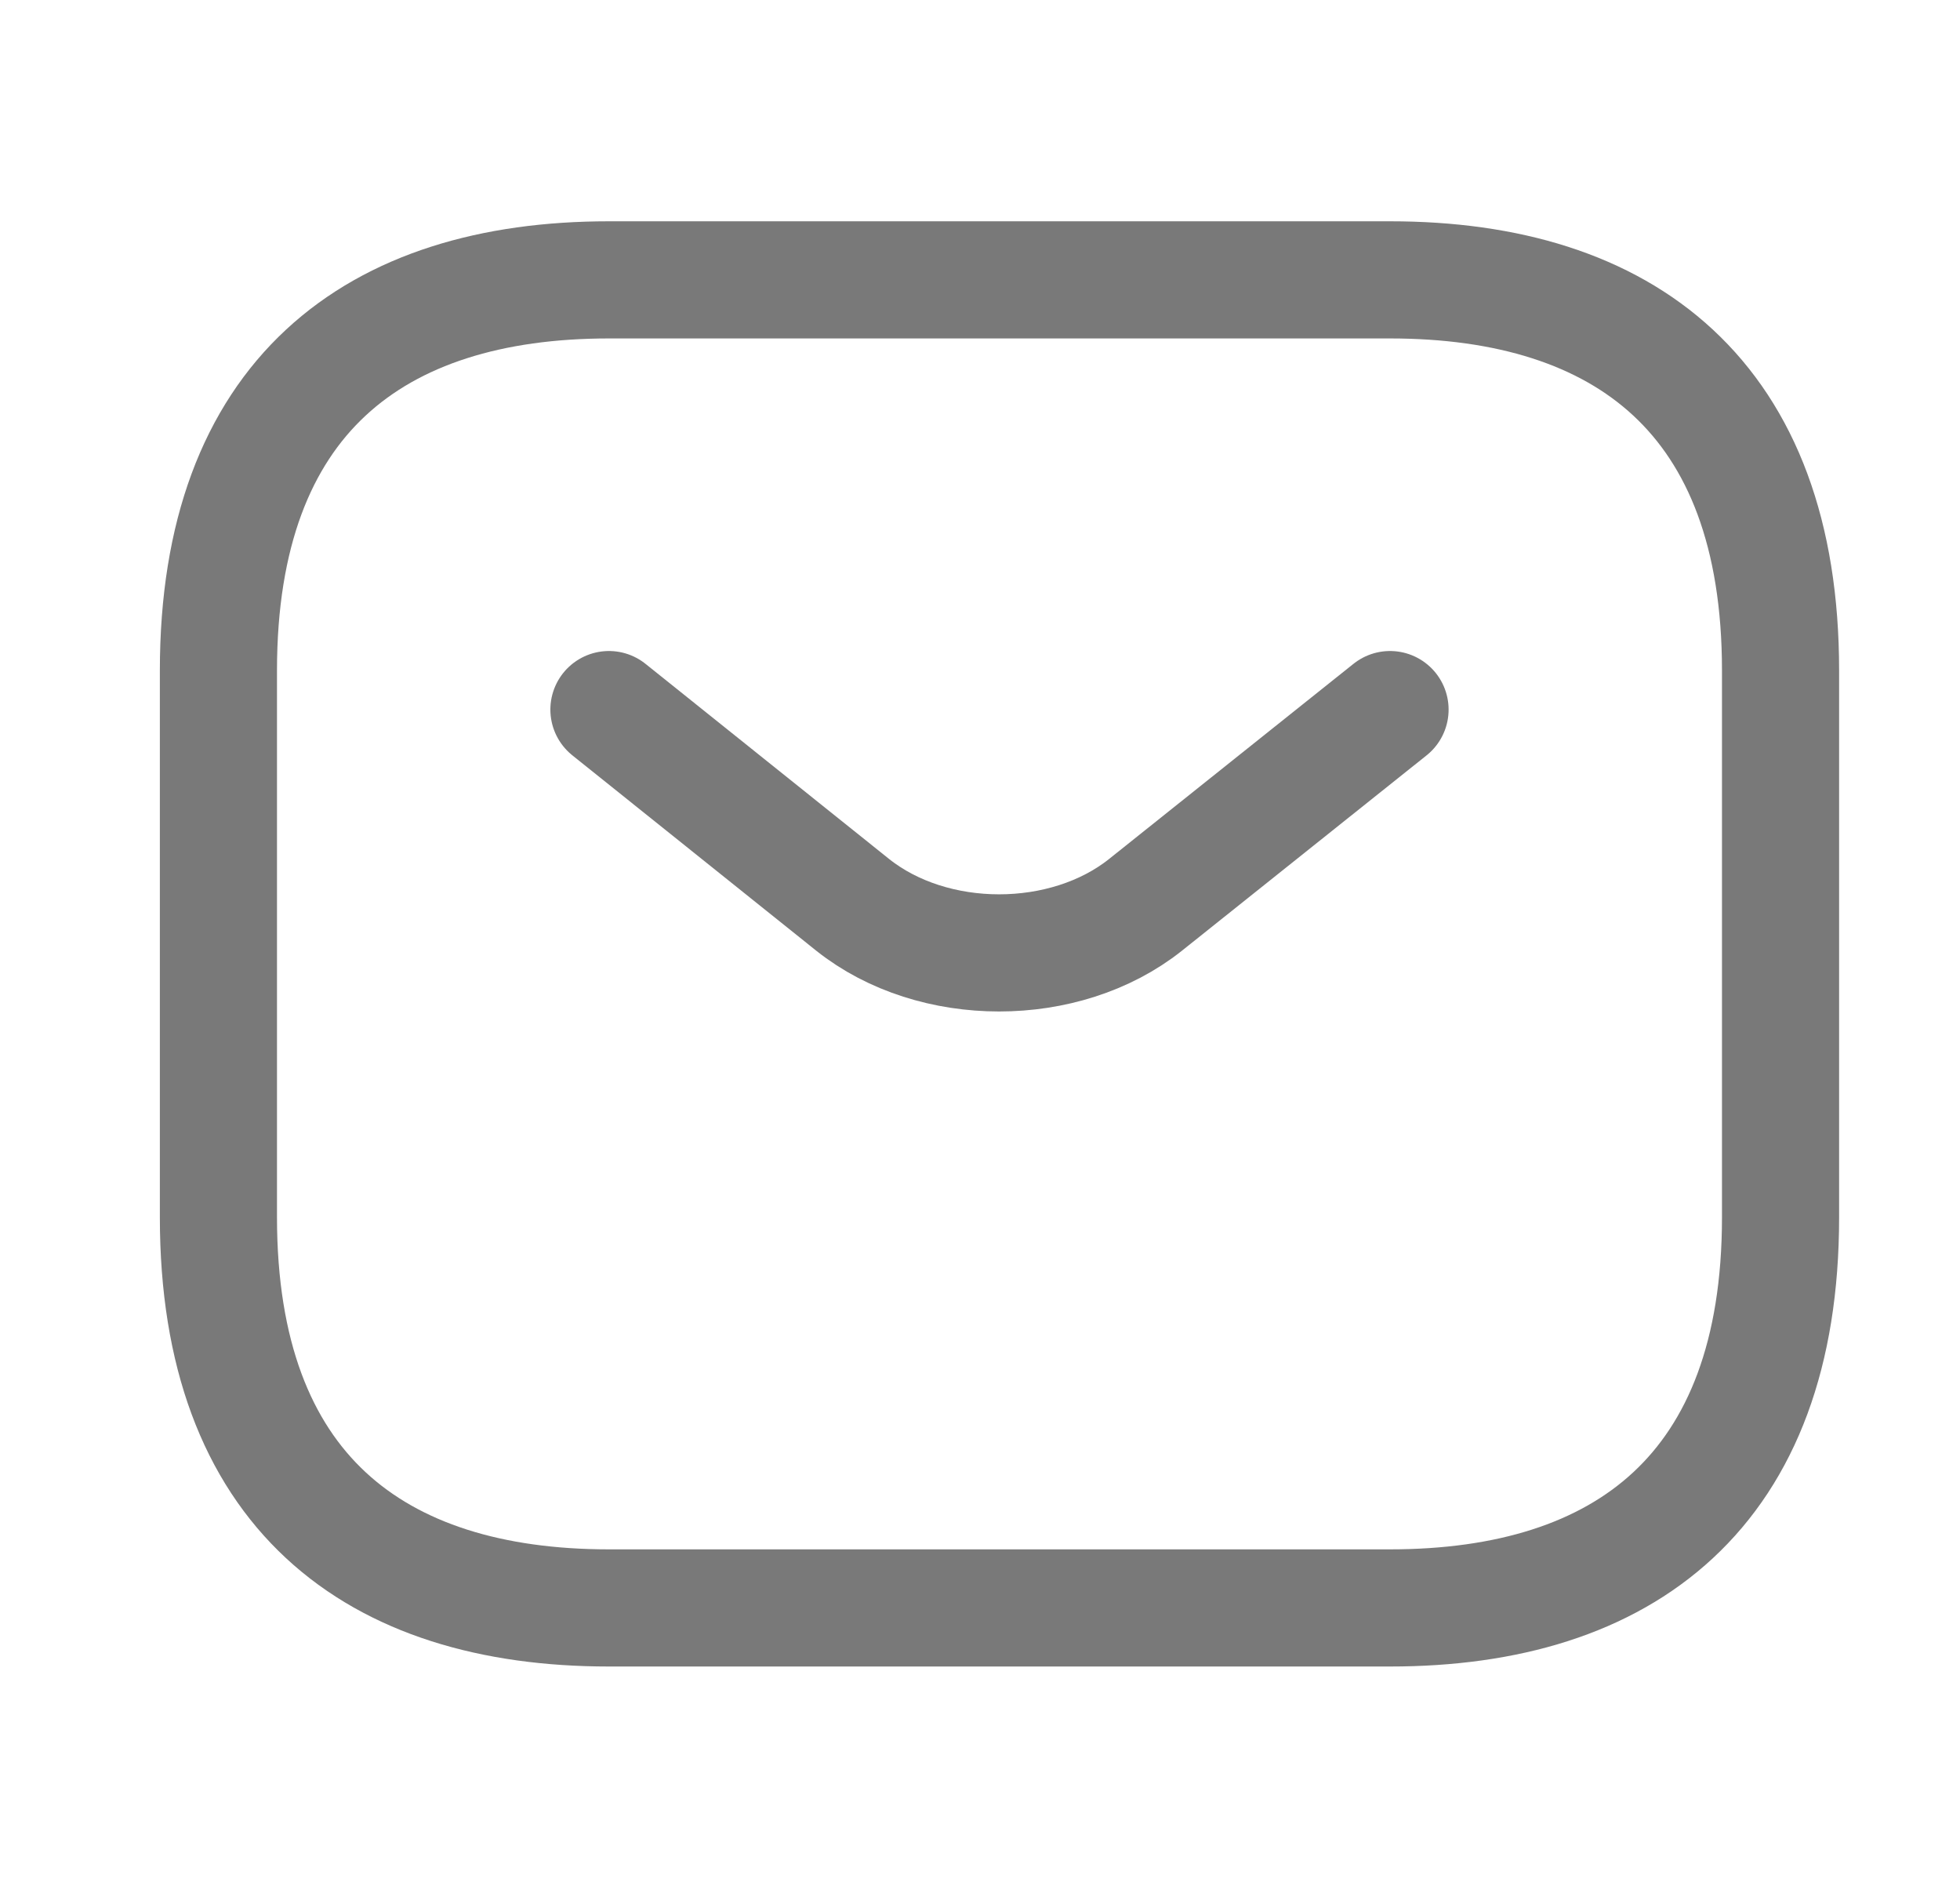
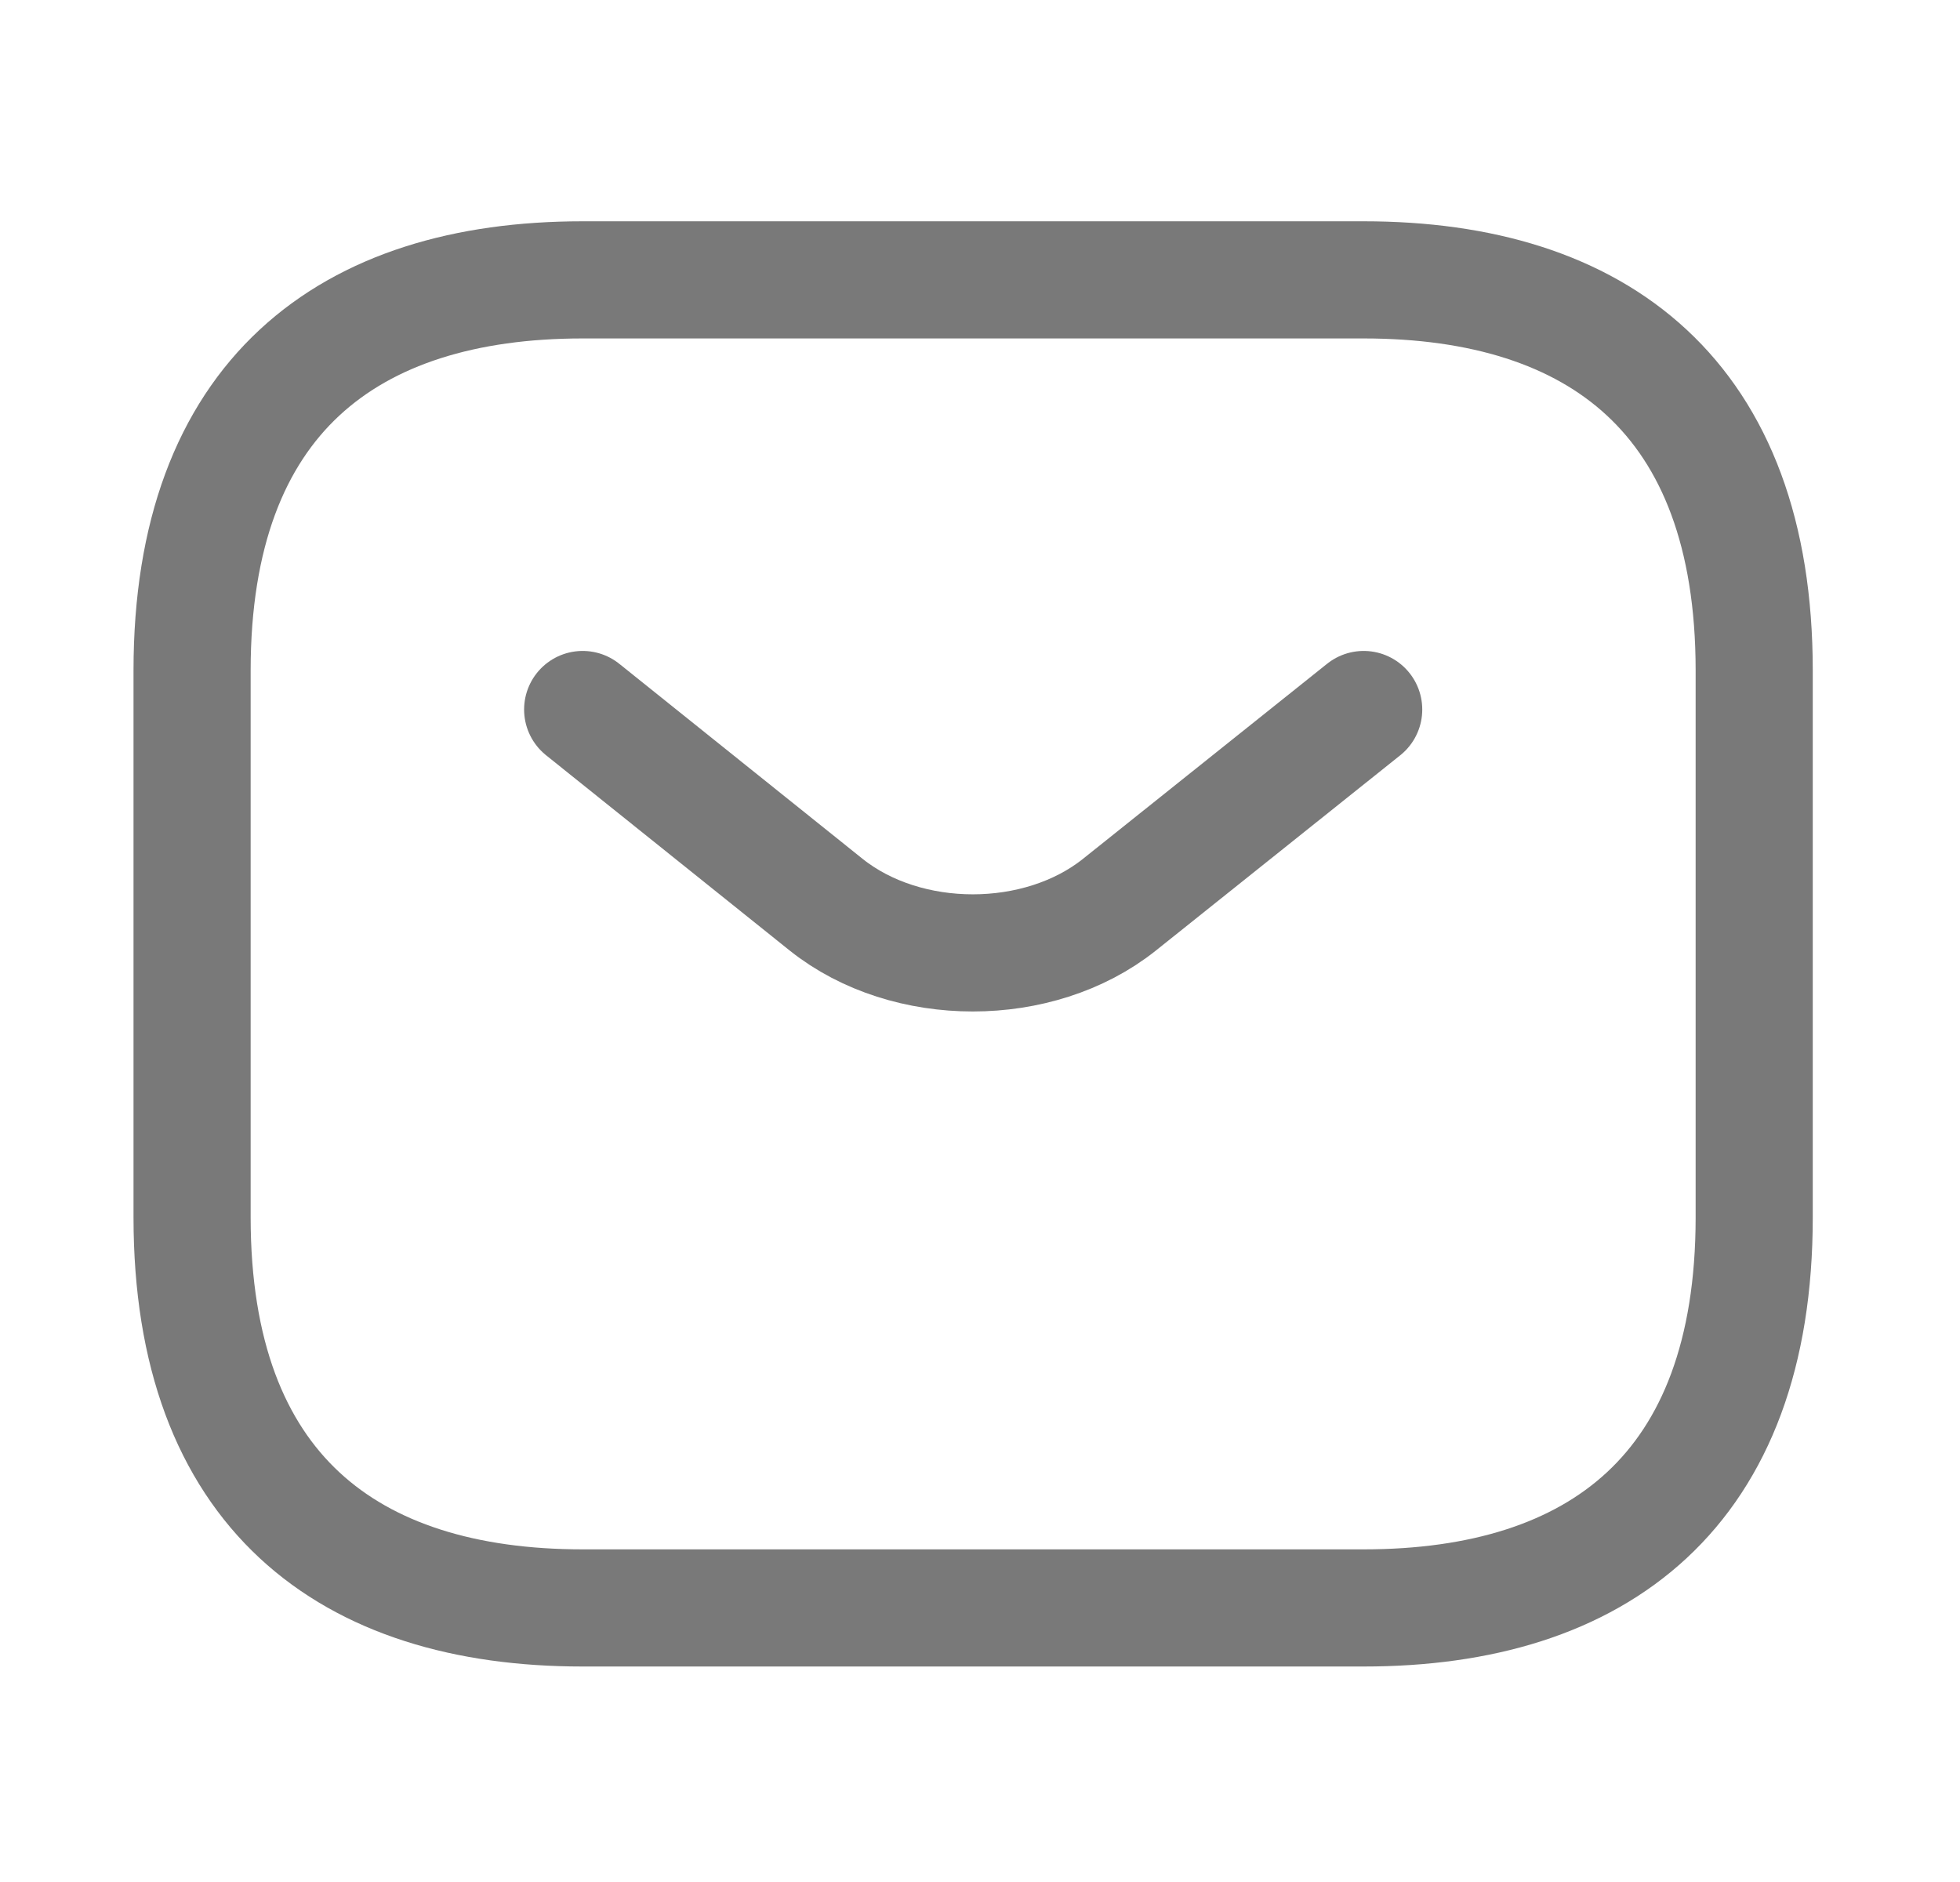
<svg xmlns="http://www.w3.org/2000/svg" width="25" height="24" viewBox="0 0 25 24" fill="none">
-   <path d="M17.73 20.505H7.767C4.778 20.505 2.786 19.011 2.786 15.524L2.786 8.55C2.786 5.064 4.778 3.569 7.767 3.569L17.73 3.569C20.718 3.569 22.711 5.064 22.711 8.55V15.524C22.711 19.011 20.718 20.505 17.73 20.505Z" stroke="#797979" stroke-width="1.494" stroke-miterlimit="10" stroke-linecap="round" stroke-linejoin="round" />
-   <path d="M17.73 9.049L14.611 11.539C13.585 12.356 11.902 12.356 10.876 11.539L7.767 9.049" stroke="#797979" stroke-width="1.494" stroke-miterlimit="10" stroke-linecap="round" stroke-linejoin="round" />
+   <path d="M17.394 20.505H7.431C4.443 20.505 2.45 19.011 2.45 15.524L2.45 8.55C2.45 5.064 4.443 3.569 7.431 3.569L17.394 3.569C20.383 3.569 22.375 5.064 22.375 8.55V15.524C22.375 19.011 20.383 20.505 17.394 20.505Z" stroke="#797979" stroke-width="1.494" stroke-miterlimit="10" stroke-linecap="round" stroke-linejoin="round" />
+   <path d="M17.394 9.048L14.276 11.539C13.25 12.356 11.566 12.356 10.54 11.539L7.432 9.048" stroke="#797979" stroke-width="1.494" stroke-miterlimit="10" stroke-linecap="round" stroke-linejoin="round" />
</svg>
